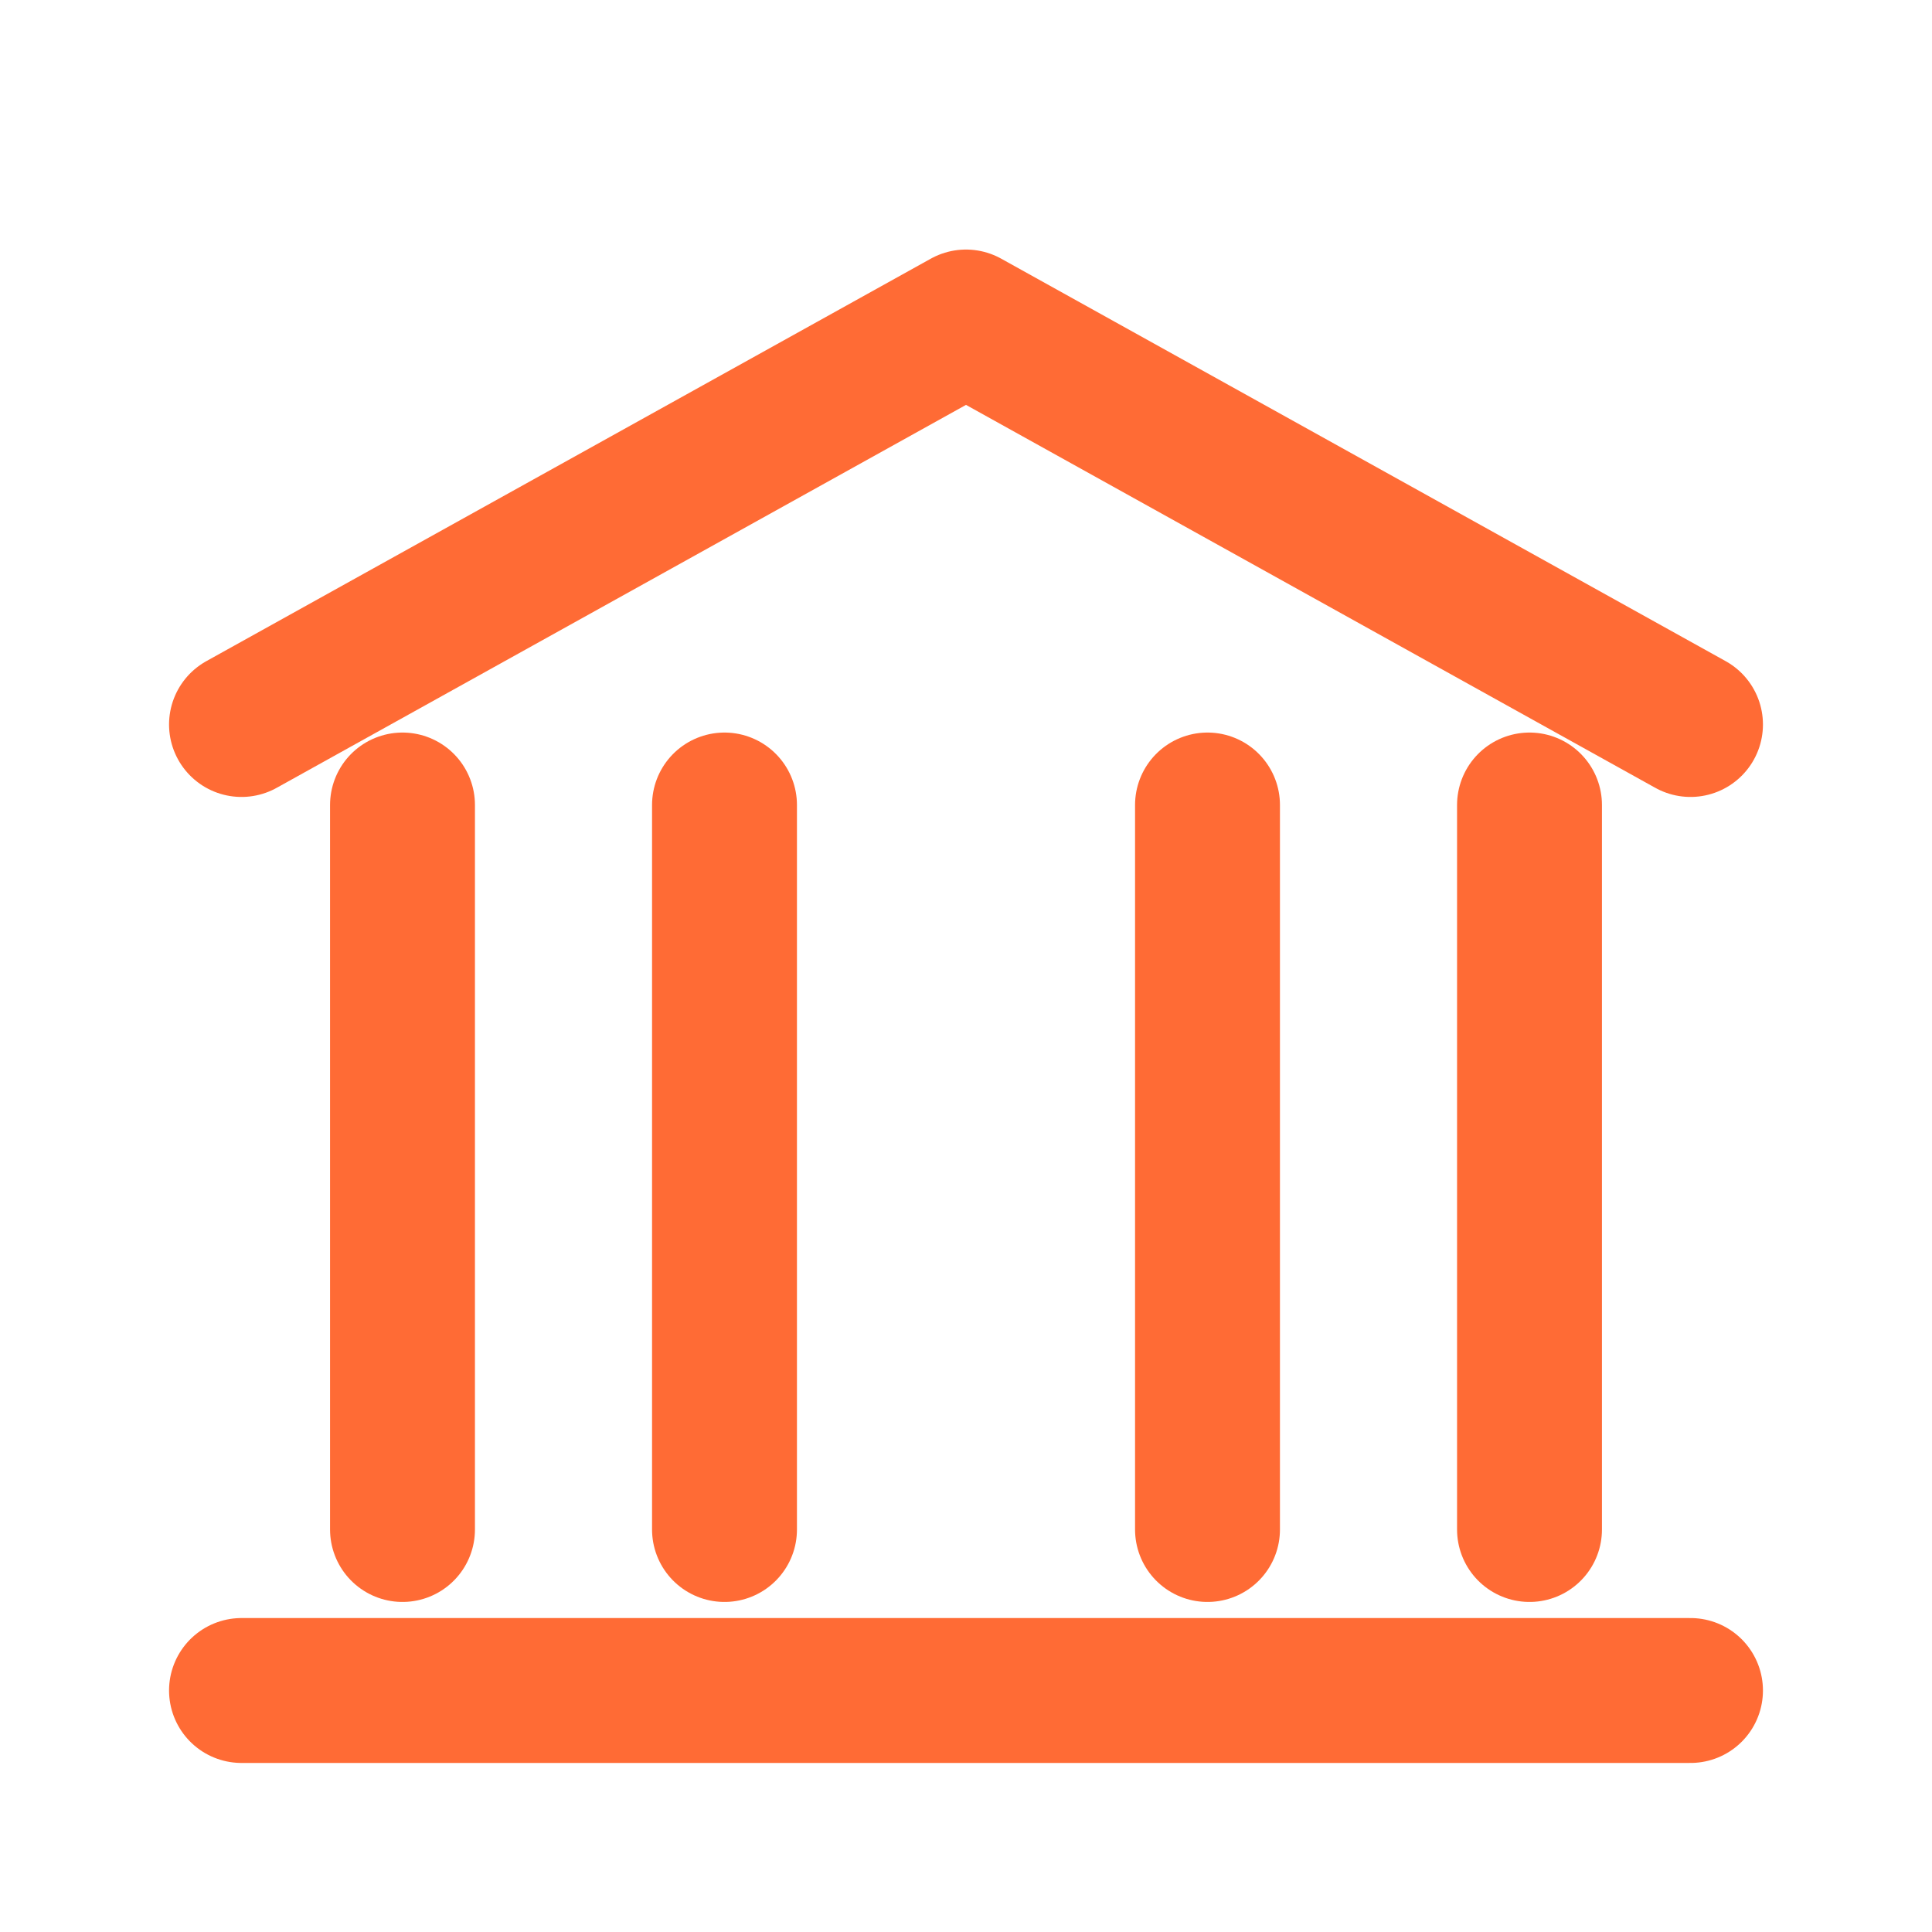
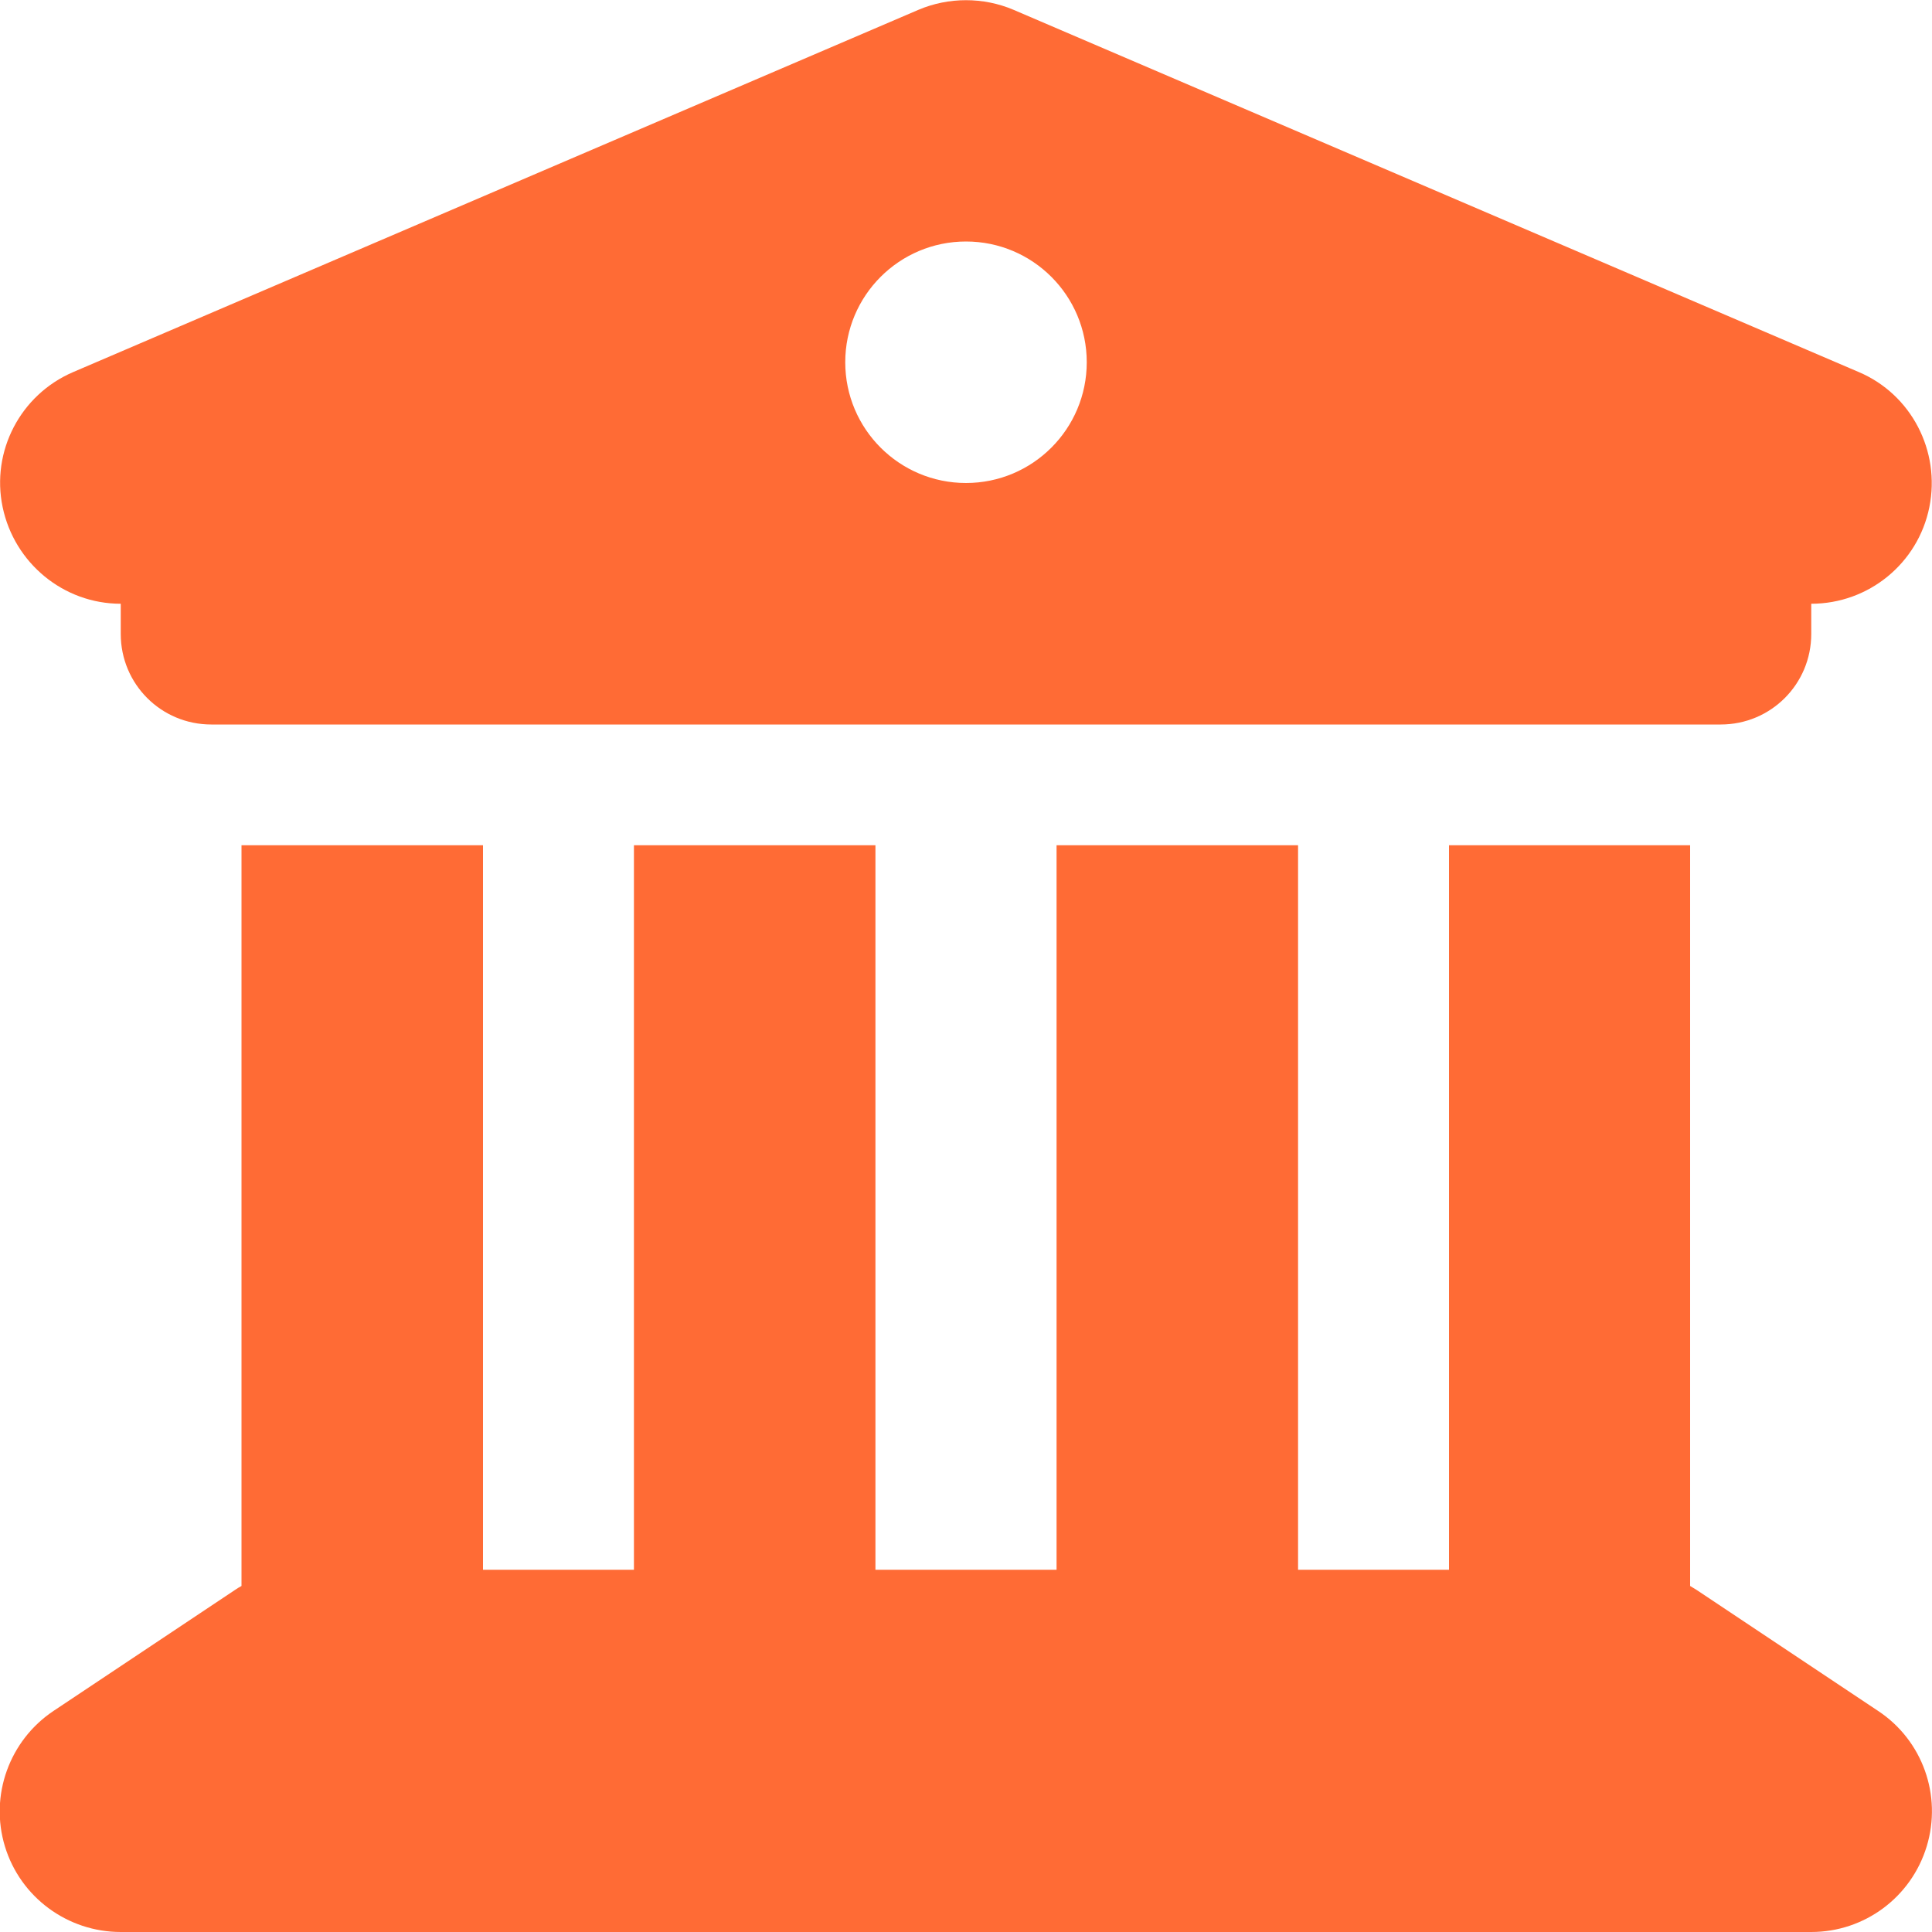
- <svg xmlns="http://www.w3.org/2000/svg" viewBox="0 0 24 24" fill="none" stroke="#ff6b35" stroke-width="1.8" stroke-linecap="round" stroke-linejoin="round">
-   <path d="m3 9 9-5 9 5M5 10v9m4-9v9m6-9v9m4-9v9M3 21h18" />
+ <svg xmlns="http://www.w3.org/2000/svg" viewBox="0 0 512 512">
+   <path fill="#FF6B35" d="M243.4 2.6l-224 96c-14 6-21.8 21-18.7 35.8S16.8 160 32 160v8c0 13.3 10.7 24 24 24H456c13.3 0 24-10.7 24-24v-8c15.2 0 28.3-10.7 31.3-25.6s-4.8-29.9-18.7-35.8l-224-96c-8-3.4-17.2-3.4-25.2 0zM128 224H64V420.3c-.6 .3-1.2 .7-1.8 1.1l-48 32c-11.7 7.8-17 22.4-12.9 35.9S17.9 512 32 512H480c14.1 0 26.5-9.2 30.6-22.7s-1.1-28.1-12.9-35.9l-48-32c-.6-.4-1.2-.7-1.8-1.1V224H384V416H344V224H280V416H232V224H168V416H128V224zM256 64a32 32 0 1 1 0 64 32 32 0 1 1 0-64z" />
</svg>
